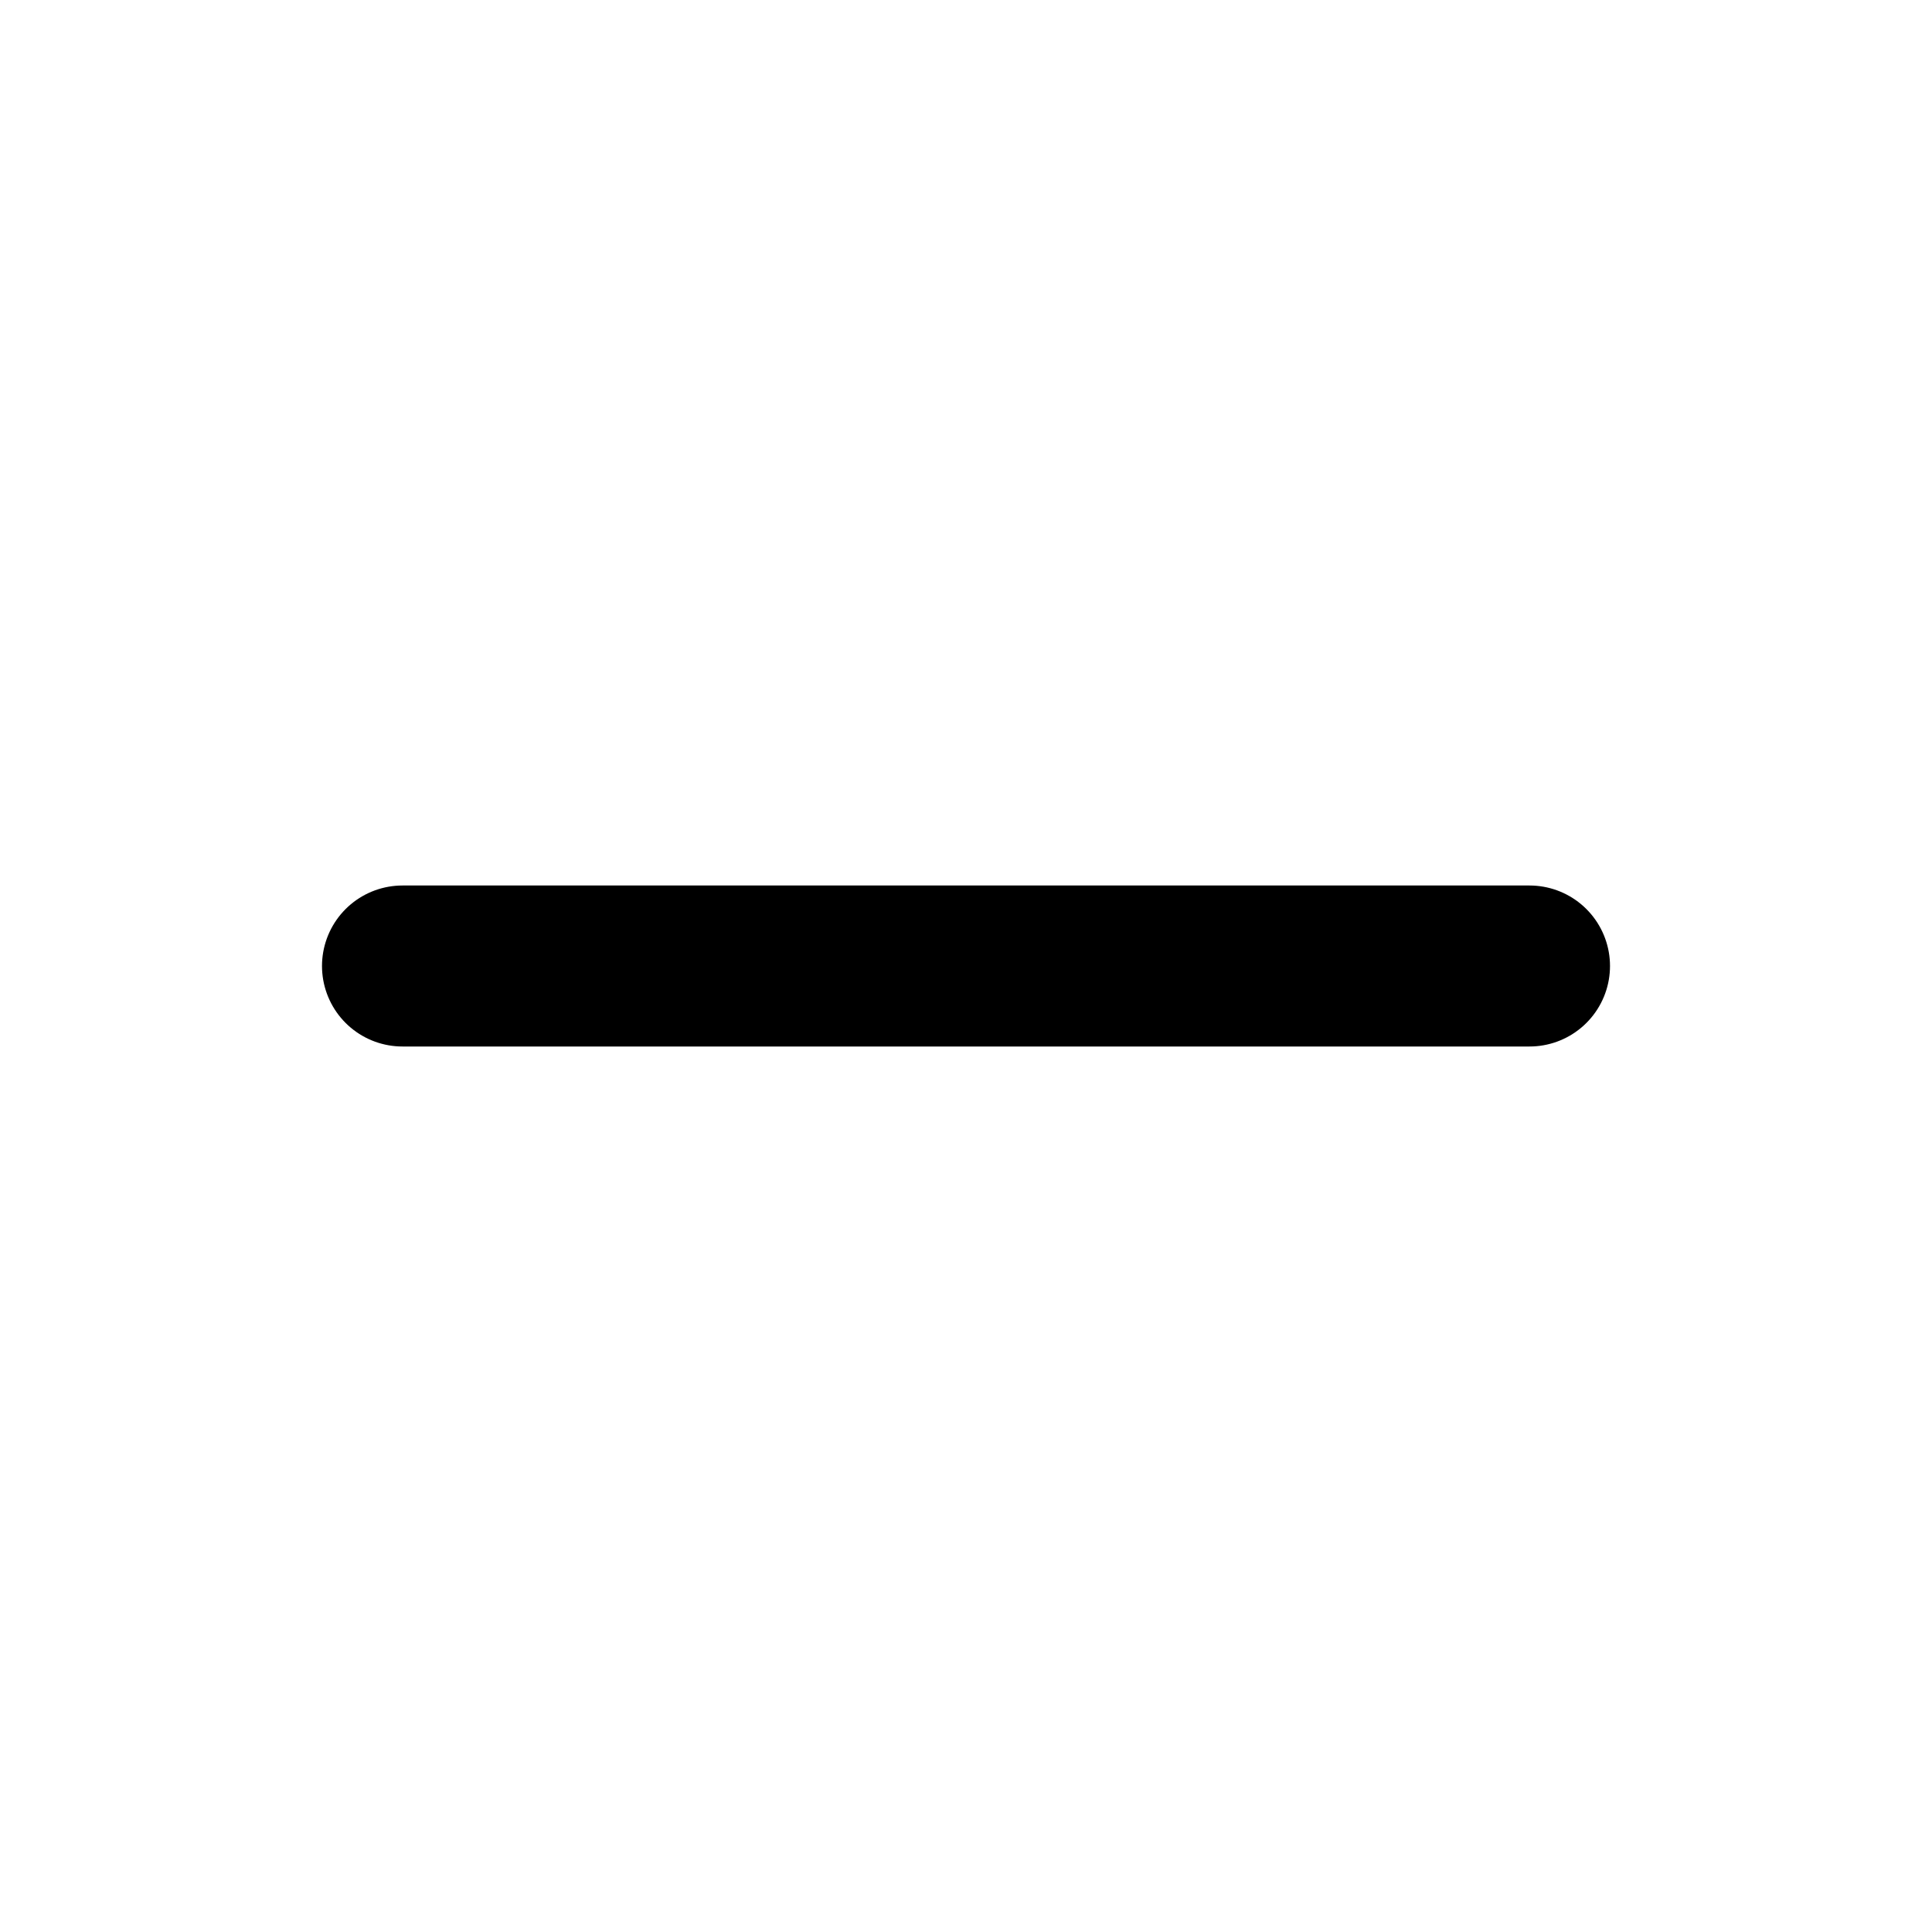
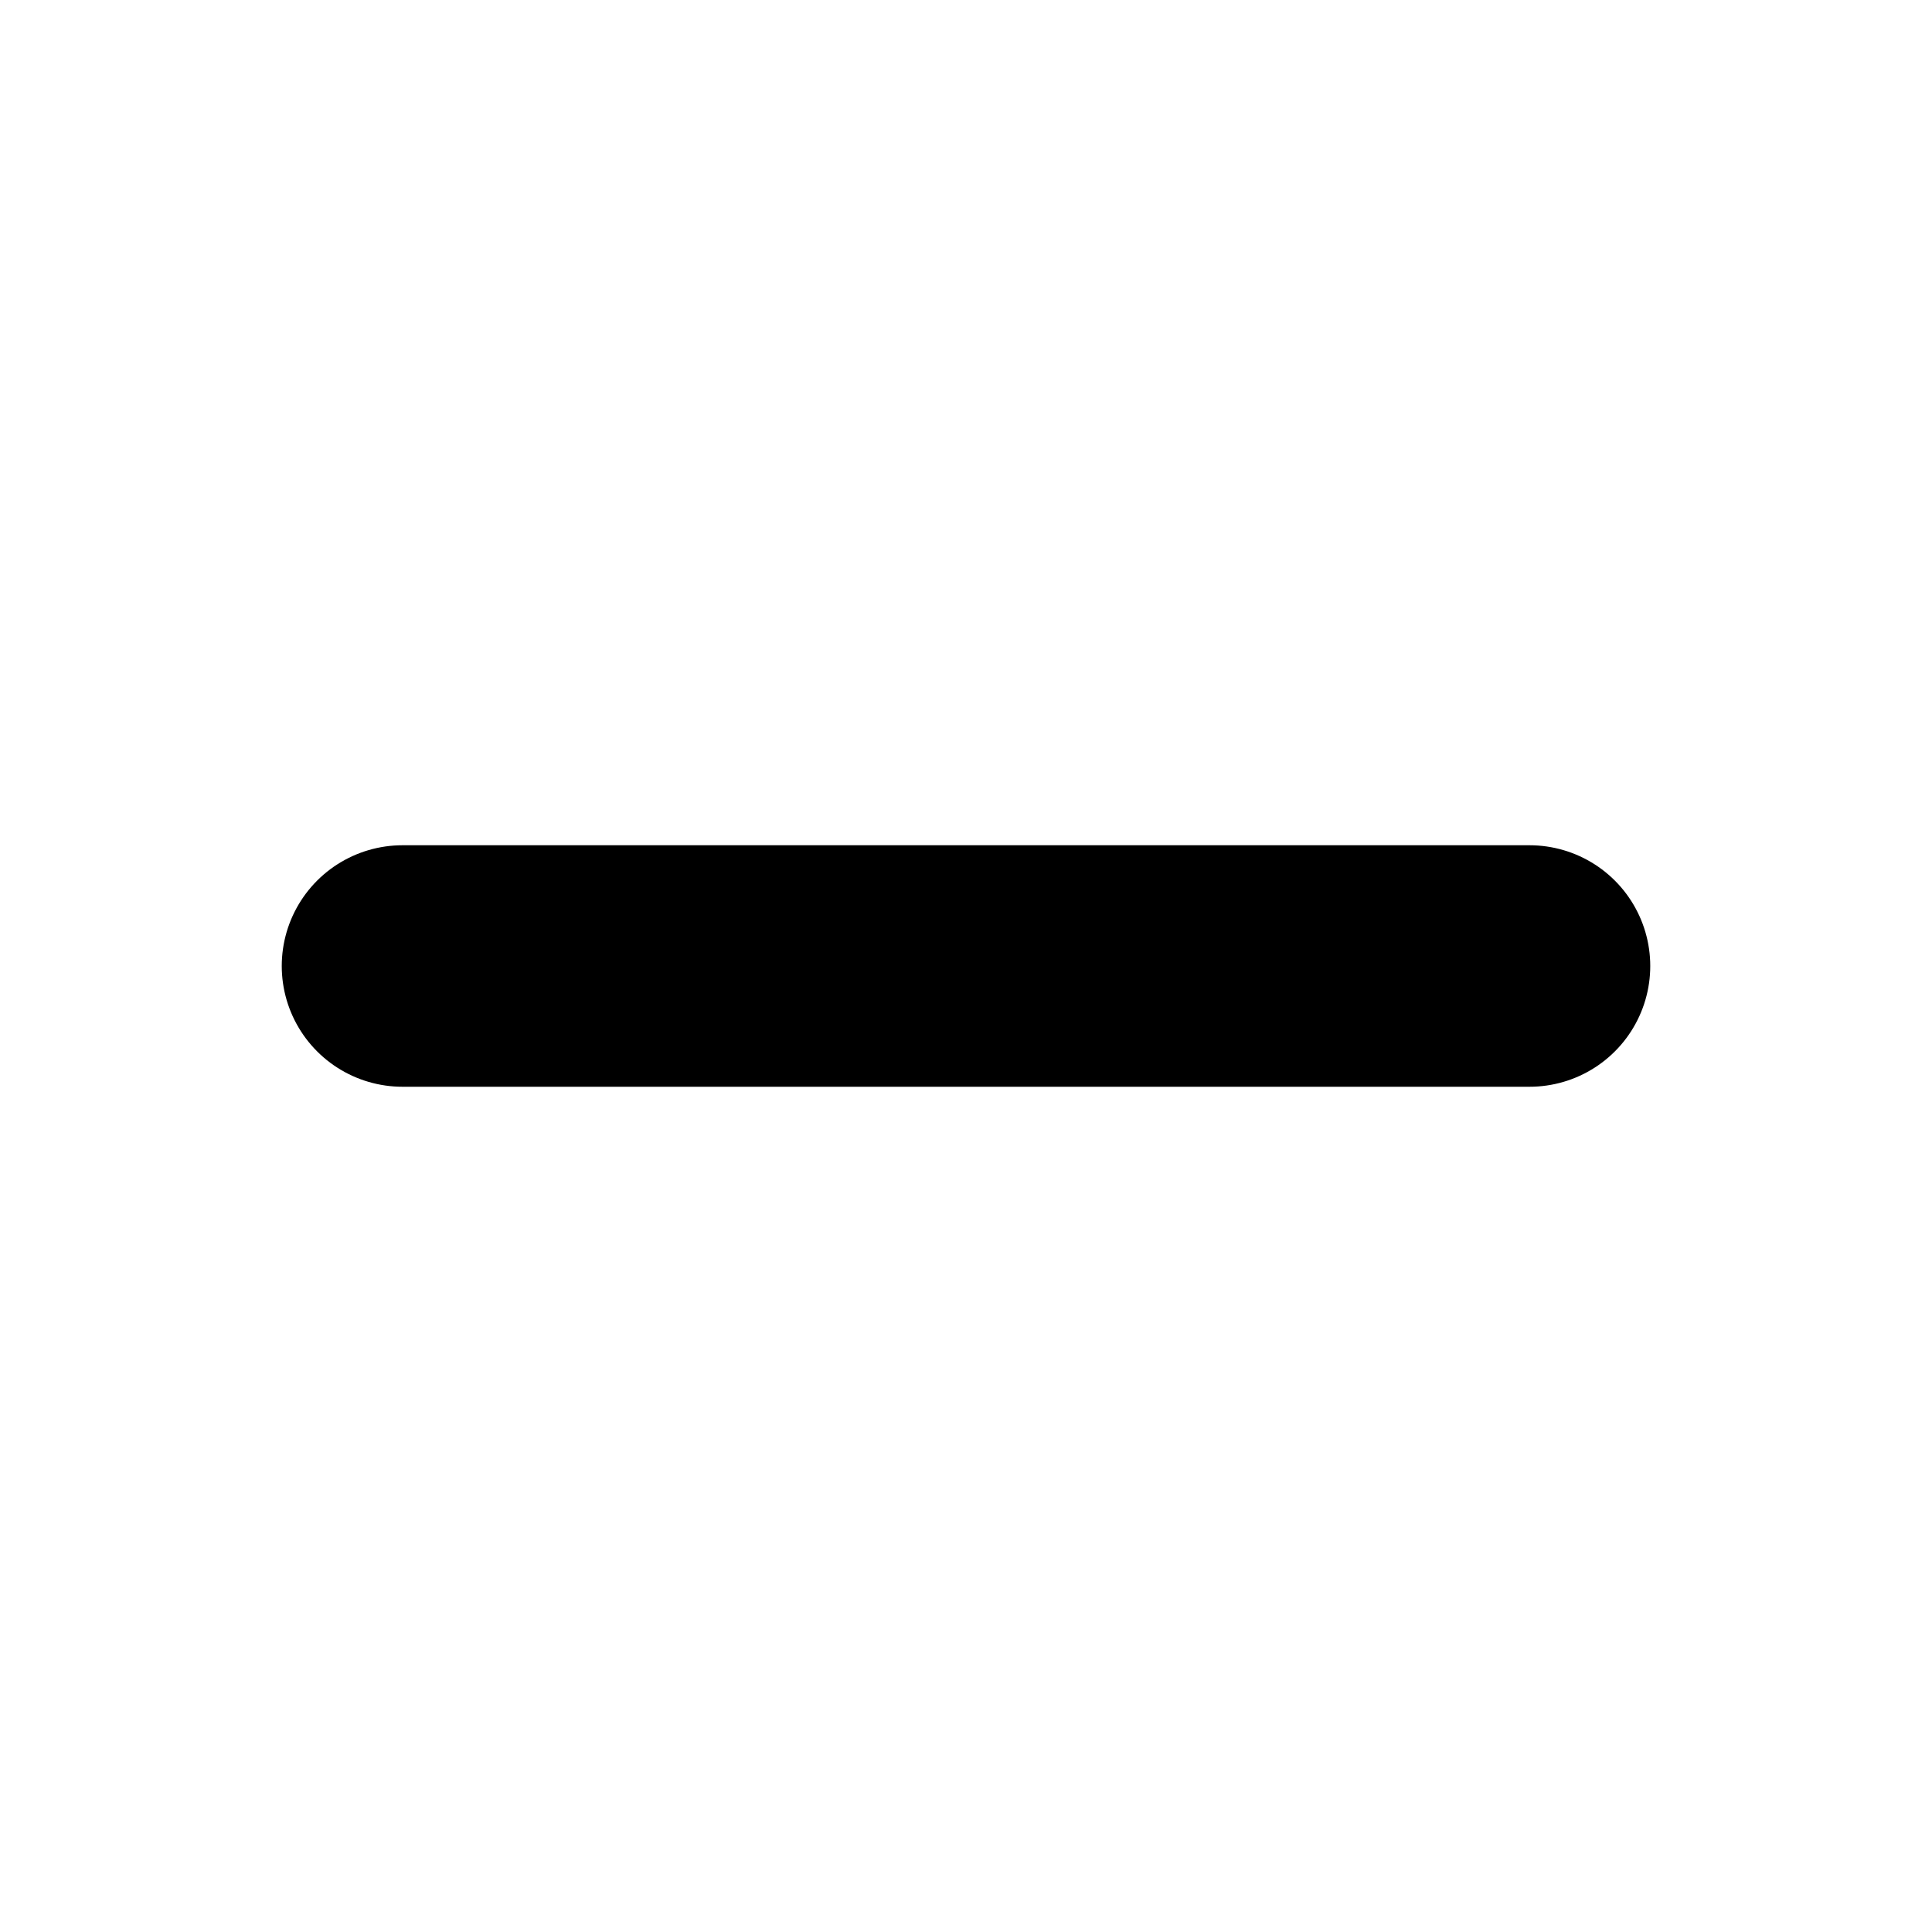
- <svg xmlns="http://www.w3.org/2000/svg" width="24" height="24" viewBox="0 0 24 24" fill="none" stroke="currentColor" stroke-width="2" stroke-linecap="round" stroke-linejoin="round">
+ <svg xmlns="http://www.w3.org/2000/svg" width="24" height="24" viewBox="0 0 24 24" fill="none" stroke="currentColor" stroke-width="3.0" stroke-linecap="round" stroke-linejoin="round">
  <path d="M5 12h14" />
</svg>
